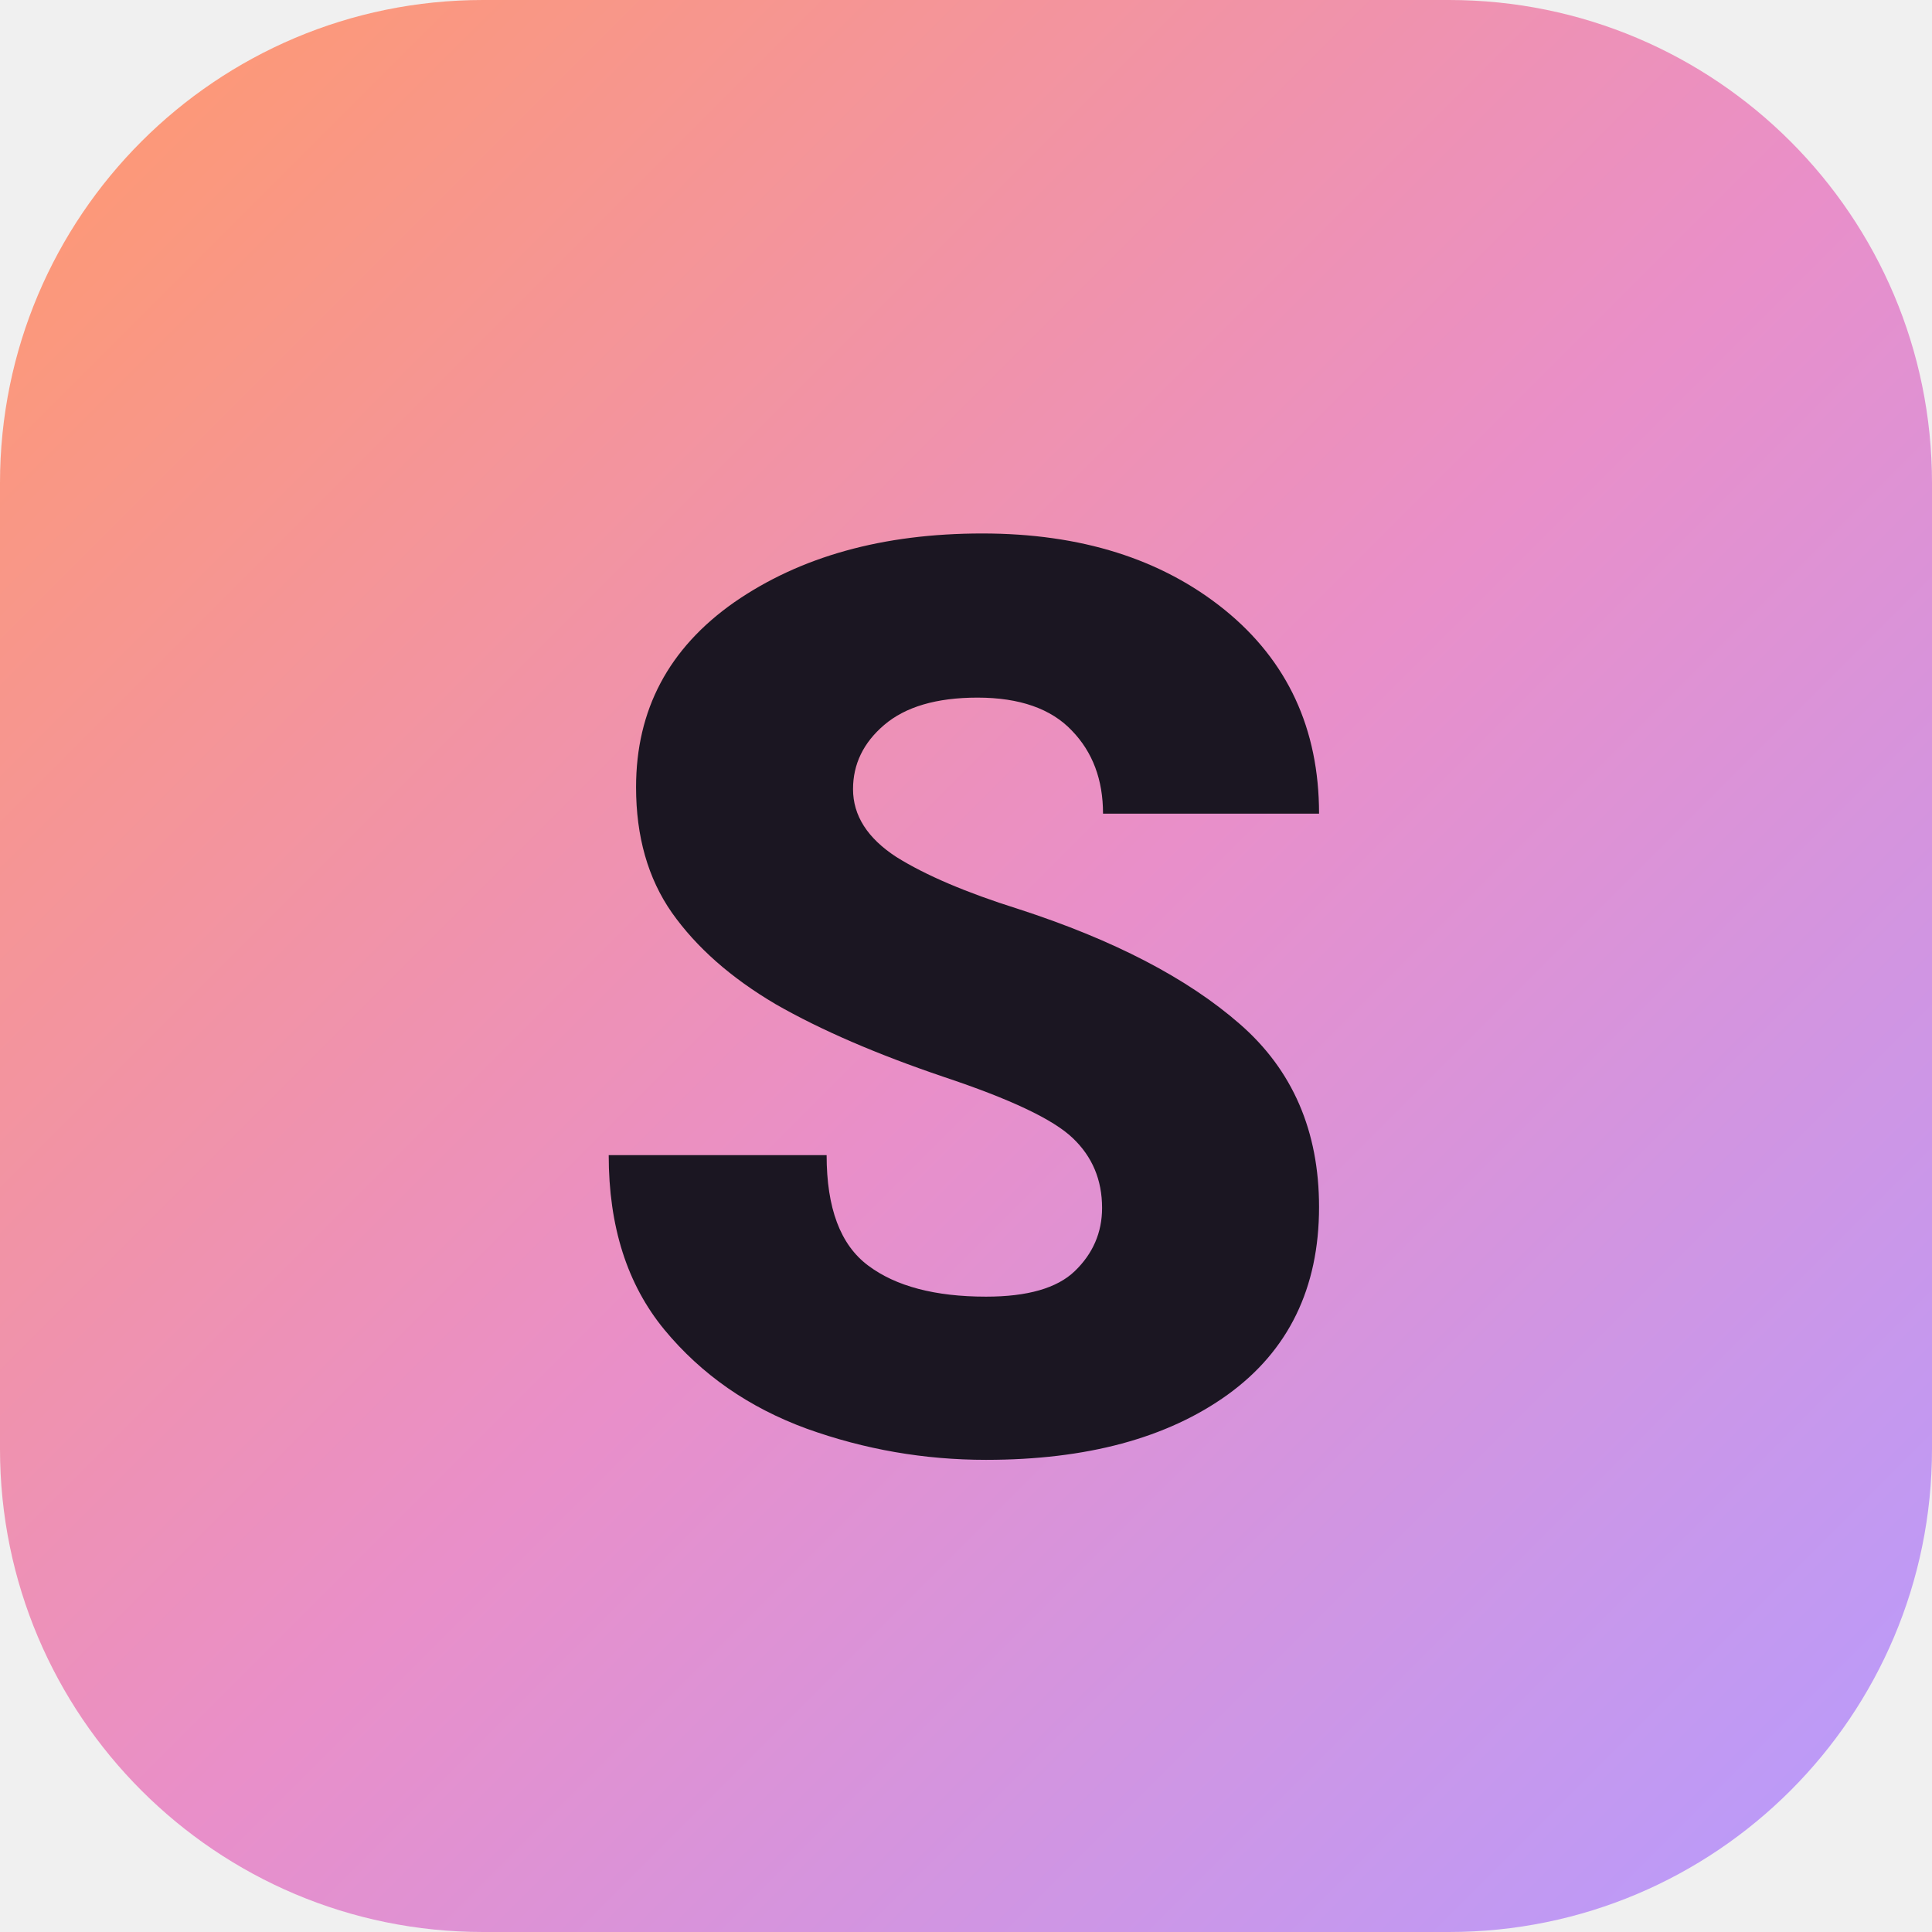
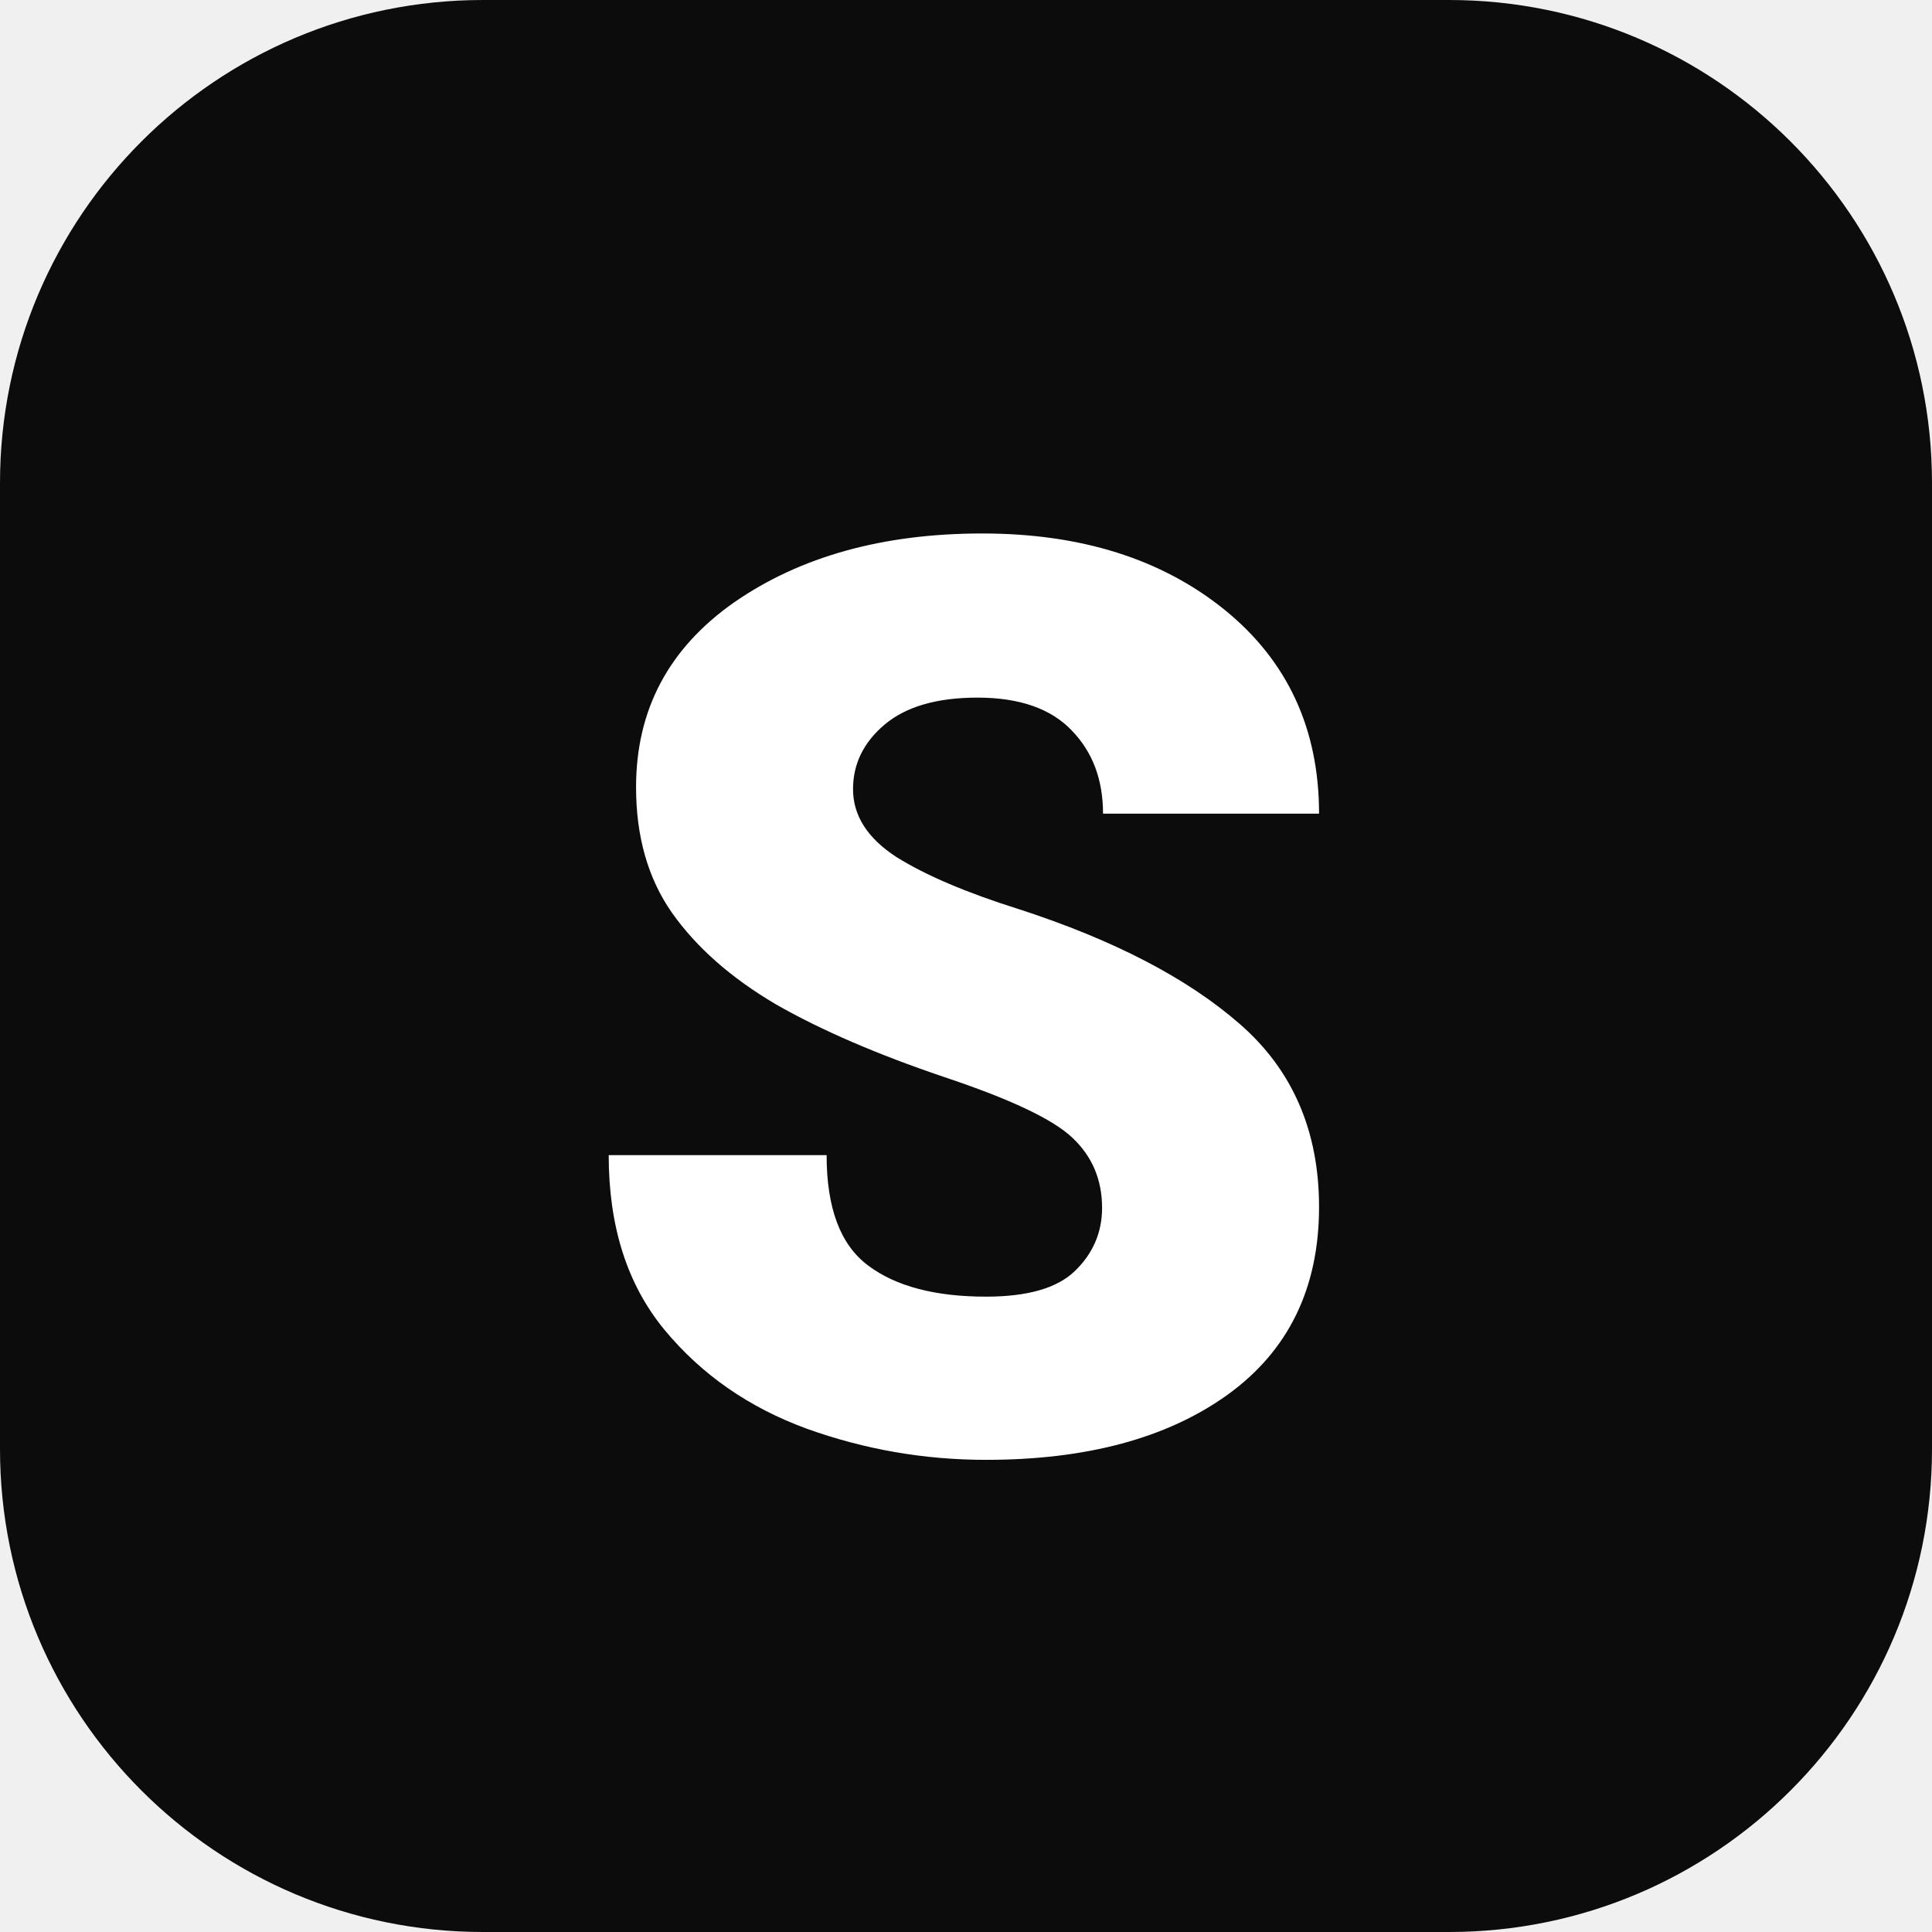
<svg xmlns="http://www.w3.org/2000/svg" viewBox="0 0 32 32" width="32" height="32">
-   <defs>
-     <linearGradient id="g" x1="0" y1="0" x2="32" y2="32" gradientUnits="userSpaceOnUse">
-       <stop offset="0" stop-color="#FF9A6C" />
-       <stop offset="0.52" stop-color="#E98FC9" />
-       <stop offset="1" stop-color="#B59CFF" />
-     </linearGradient>
-   </defs>
-   <rect width="32" height="32" rx="8" fill="url(#g)" />
-   <text x="16" y="16.8" text-anchor="middle" dominant-baseline="central" font-family="-apple-system, BlinkMacSystemFont, 'SF Pro Display', 'Segoe UI', Roboto, Helvetica, Arial, sans-serif" font-size="21" font-weight="800" fill="#1b1622">S</text>
+   <rect width="32" height="32" rx="8" fill="#0c0c0c" />
+   <text x="16" y="16.8" text-anchor="middle" dominant-baseline="central" font-family="-apple-system, BlinkMacSystemFont, 'SF Pro Display', 'Segoe UI', Roboto, Helvetica, Arial, sans-serif" font-size="21" font-weight="800" fill="#ffffff">S</text>
</svg>
